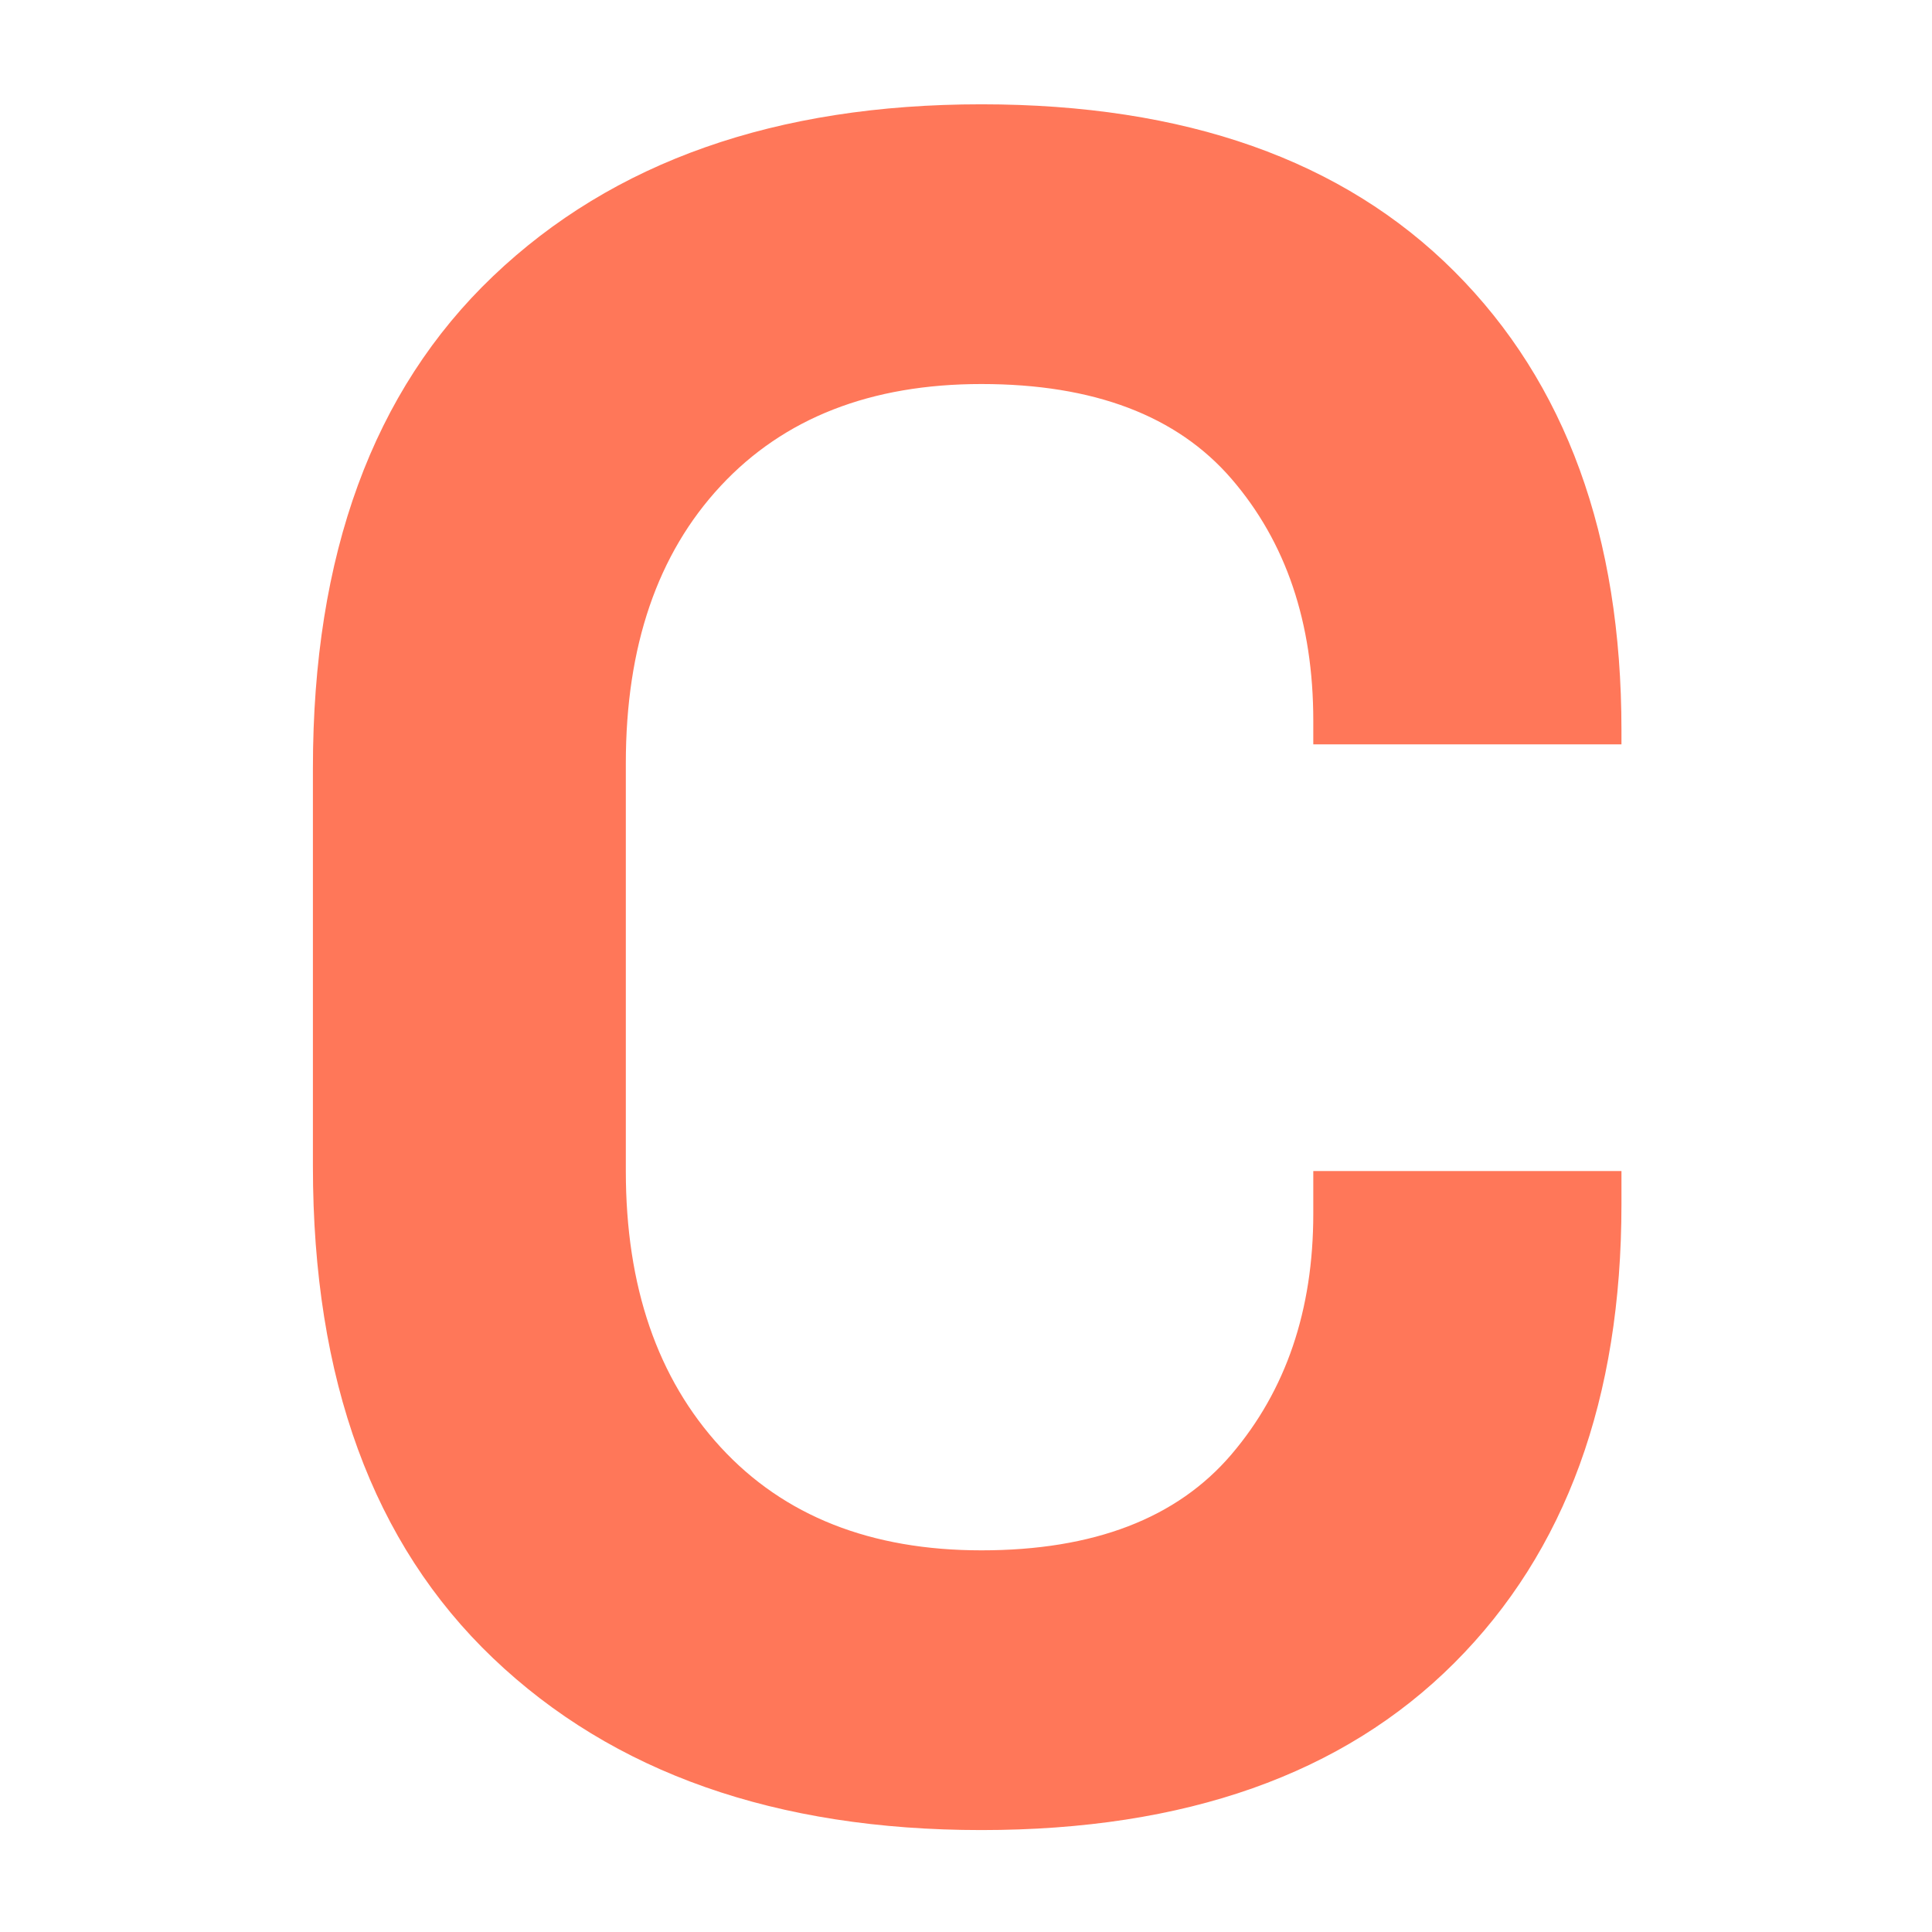
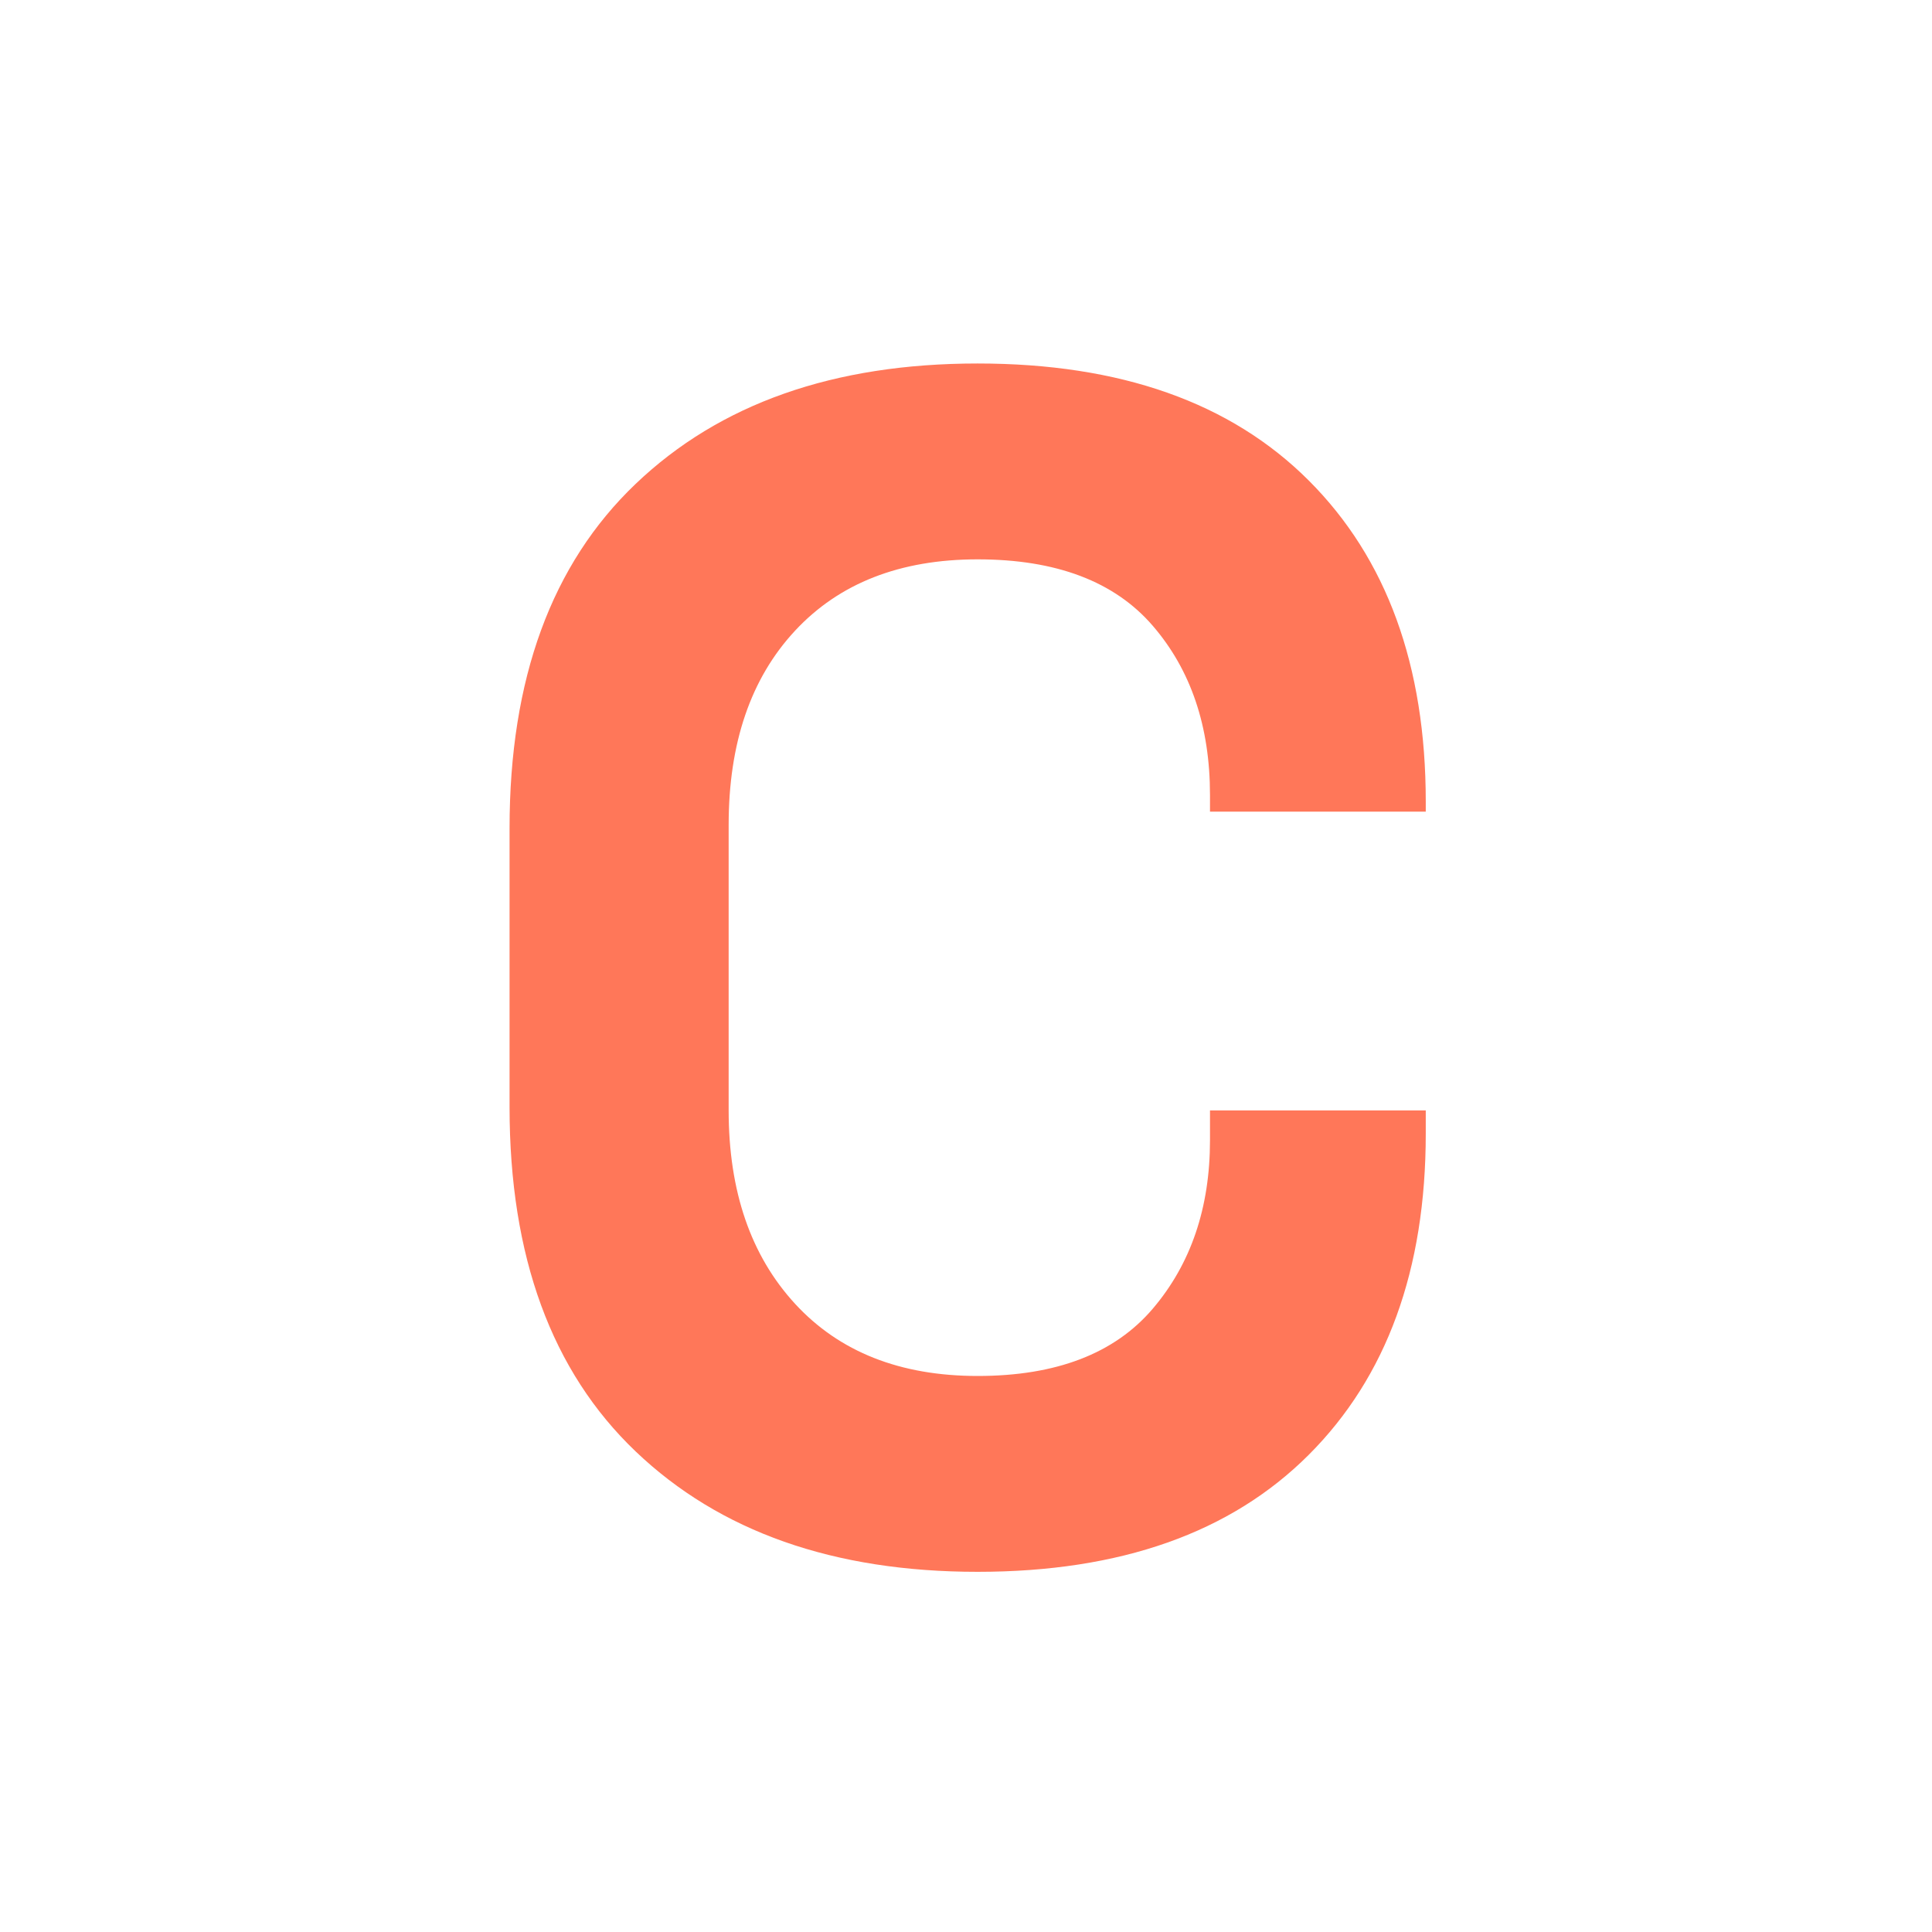
- <svg xmlns="http://www.w3.org/2000/svg" viewBox="0 0 815 815">
+ <svg xmlns="http://www.w3.org/2000/svg" viewBox="-175 -175 1164 1164">
  <path fill="#ff7759" transform="translate(82 758) scale(1 -1)" d="M332 -14Q202 -14 126.0 58.5Q50 131 50 266V434Q50 569 126.0 641.5Q202 714 332 714Q461 714 531.5 643.5Q602 573 602 450V444H472V454Q472 516 437.5 556.0Q403 596 332 596Q262 596 222.0 553.0Q182 510 182 436V264Q182 191 222.0 147.5Q262 104 332 104Q403 104 437.5 144.5Q472 185 472 246V264H602V250Q602 127 531.5 56.5Q461 -14 332 -14Z" />
</svg>
